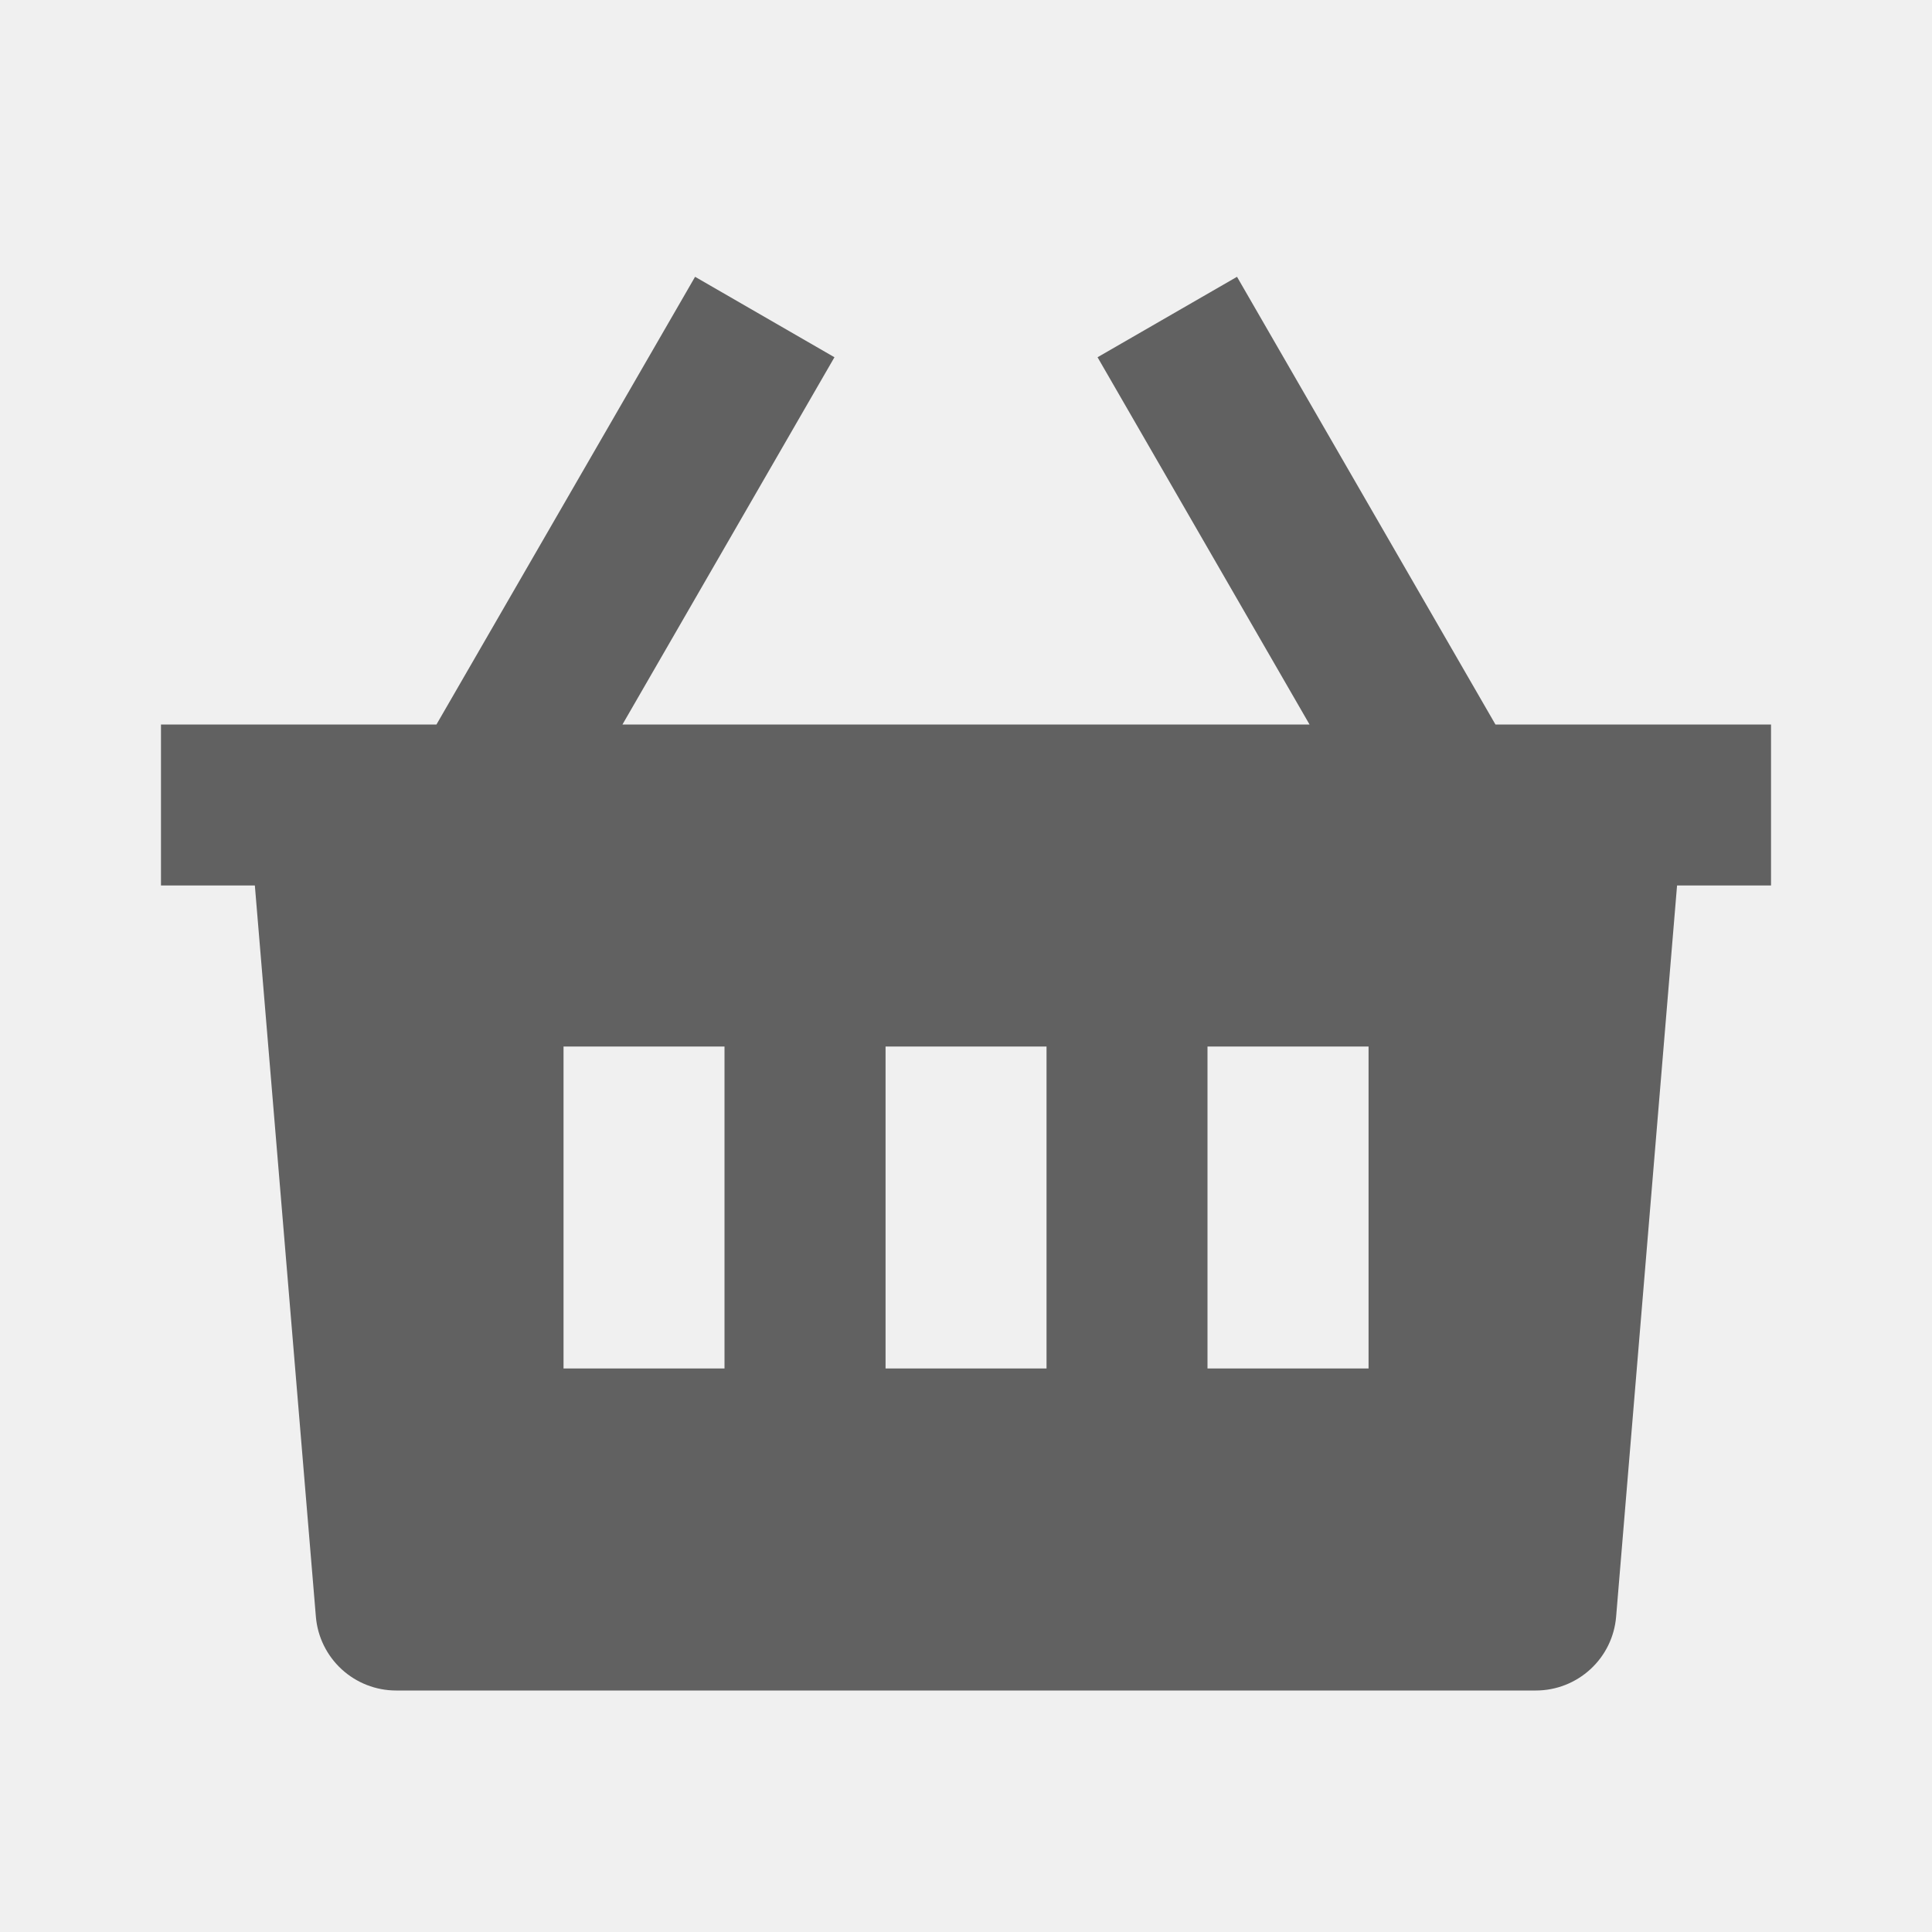
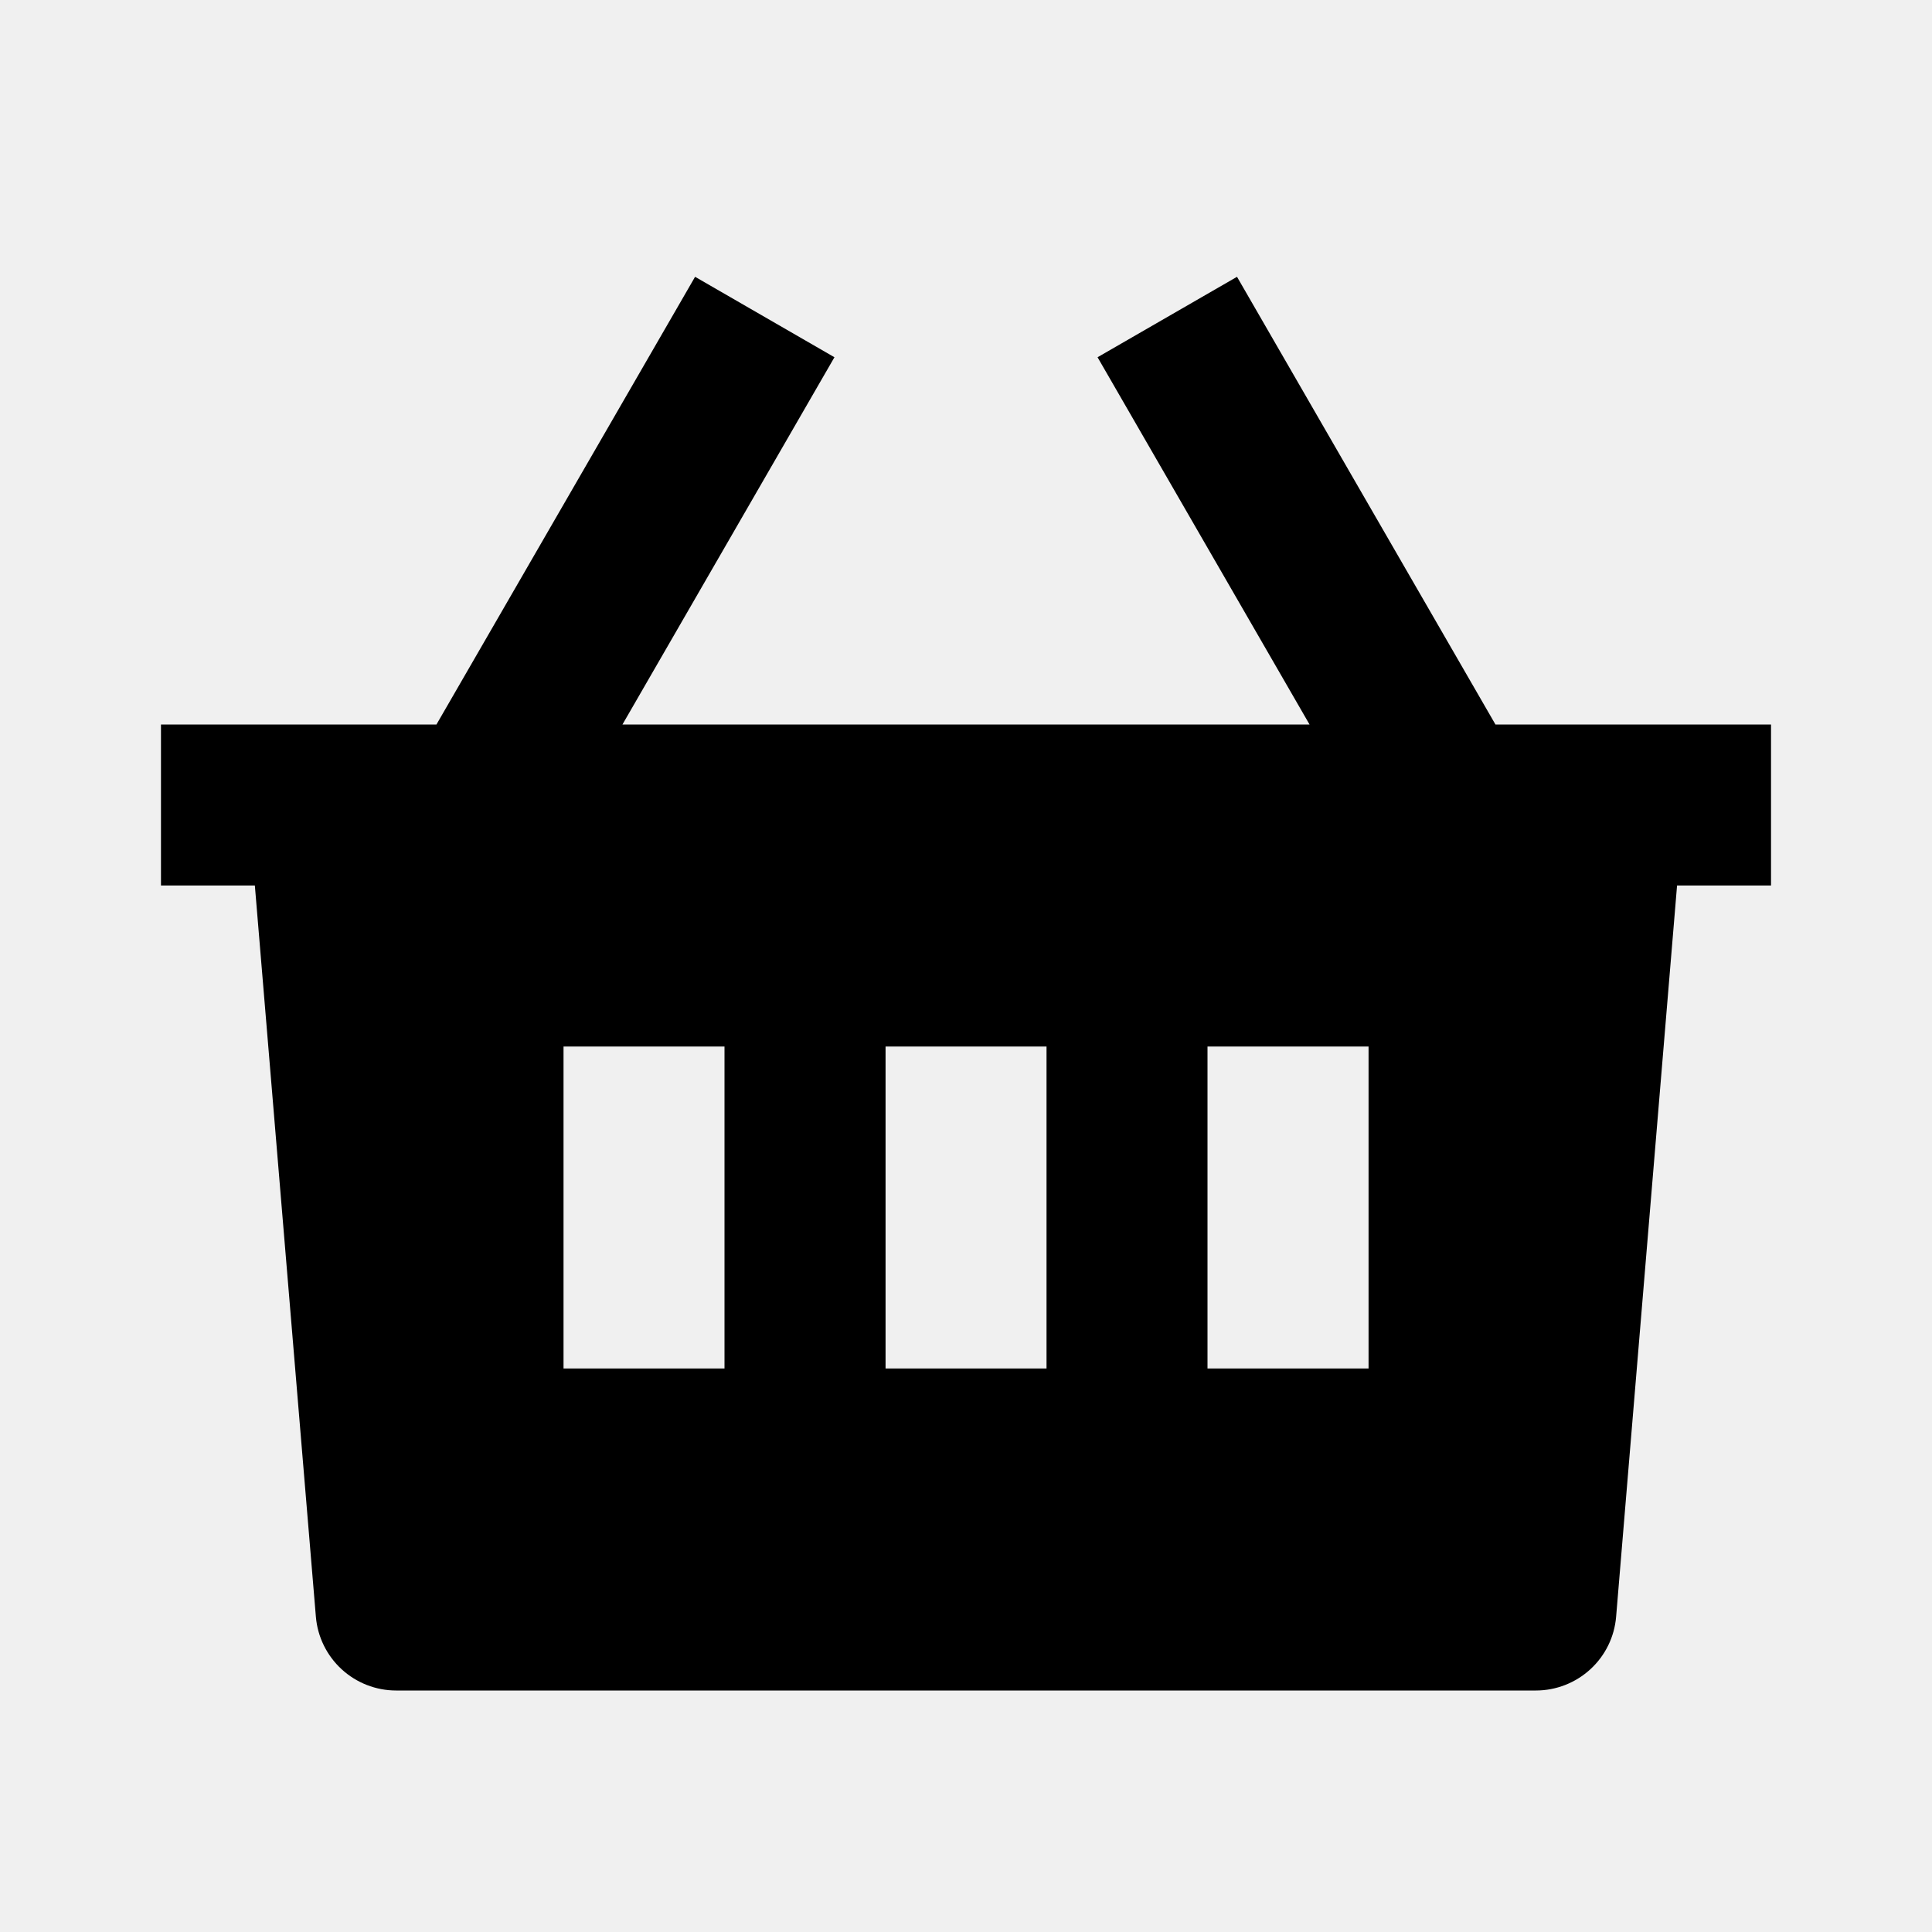
<svg xmlns="http://www.w3.org/2000/svg" width="22" height="22" viewBox="0 0 22 22" fill="none">
  <g clip-path="url(#clip0_20607_2066)">
-     <path d="M14.086 3.152L17.029 8.25H20.167V10.083H19.097L18.403 18.41C18.384 18.639 18.28 18.852 18.11 19.008C17.941 19.163 17.72 19.25 17.49 19.25H4.51C4.28 19.25 4.059 19.163 3.89 19.008C3.721 18.852 3.616 18.639 3.597 18.41L2.902 10.083H1.833V8.25H4.97L7.915 3.152L9.502 4.068L7.088 8.25H14.912L12.498 4.068L14.086 3.152ZM11.917 11.917H10.084V15.583H11.917V11.917ZM8.25 11.917H6.417V15.583H8.25V11.917ZM15.584 11.917H13.75V15.583H15.584V11.917Z" fill="#616161" />
+     <path d="M14.086 3.152L17.029 8.25H20.167V10.083H19.097L18.403 18.41C18.384 18.639 18.28 18.852 18.11 19.008C17.941 19.163 17.72 19.25 17.49 19.25H4.51C4.28 19.25 4.059 19.163 3.89 19.008C3.721 18.852 3.616 18.639 3.597 18.41L2.902 10.083H1.833V8.25H4.97L7.915 3.152L9.502 4.068L7.088 8.25H14.912L12.498 4.068L14.086 3.152ZM11.917 11.917H10.084V15.583H11.917V11.917ZM8.25 11.917H6.417V15.583H8.25V11.917ZM15.584 11.917H13.75V15.583H15.584V11.917Z" fill="currentColor" />
  </g>
  <defs>
    <clipPath id="clip0_20607_2066">
      <rect width="22" height="22" fill="white" />
    </clipPath>
  </defs>
</svg>
